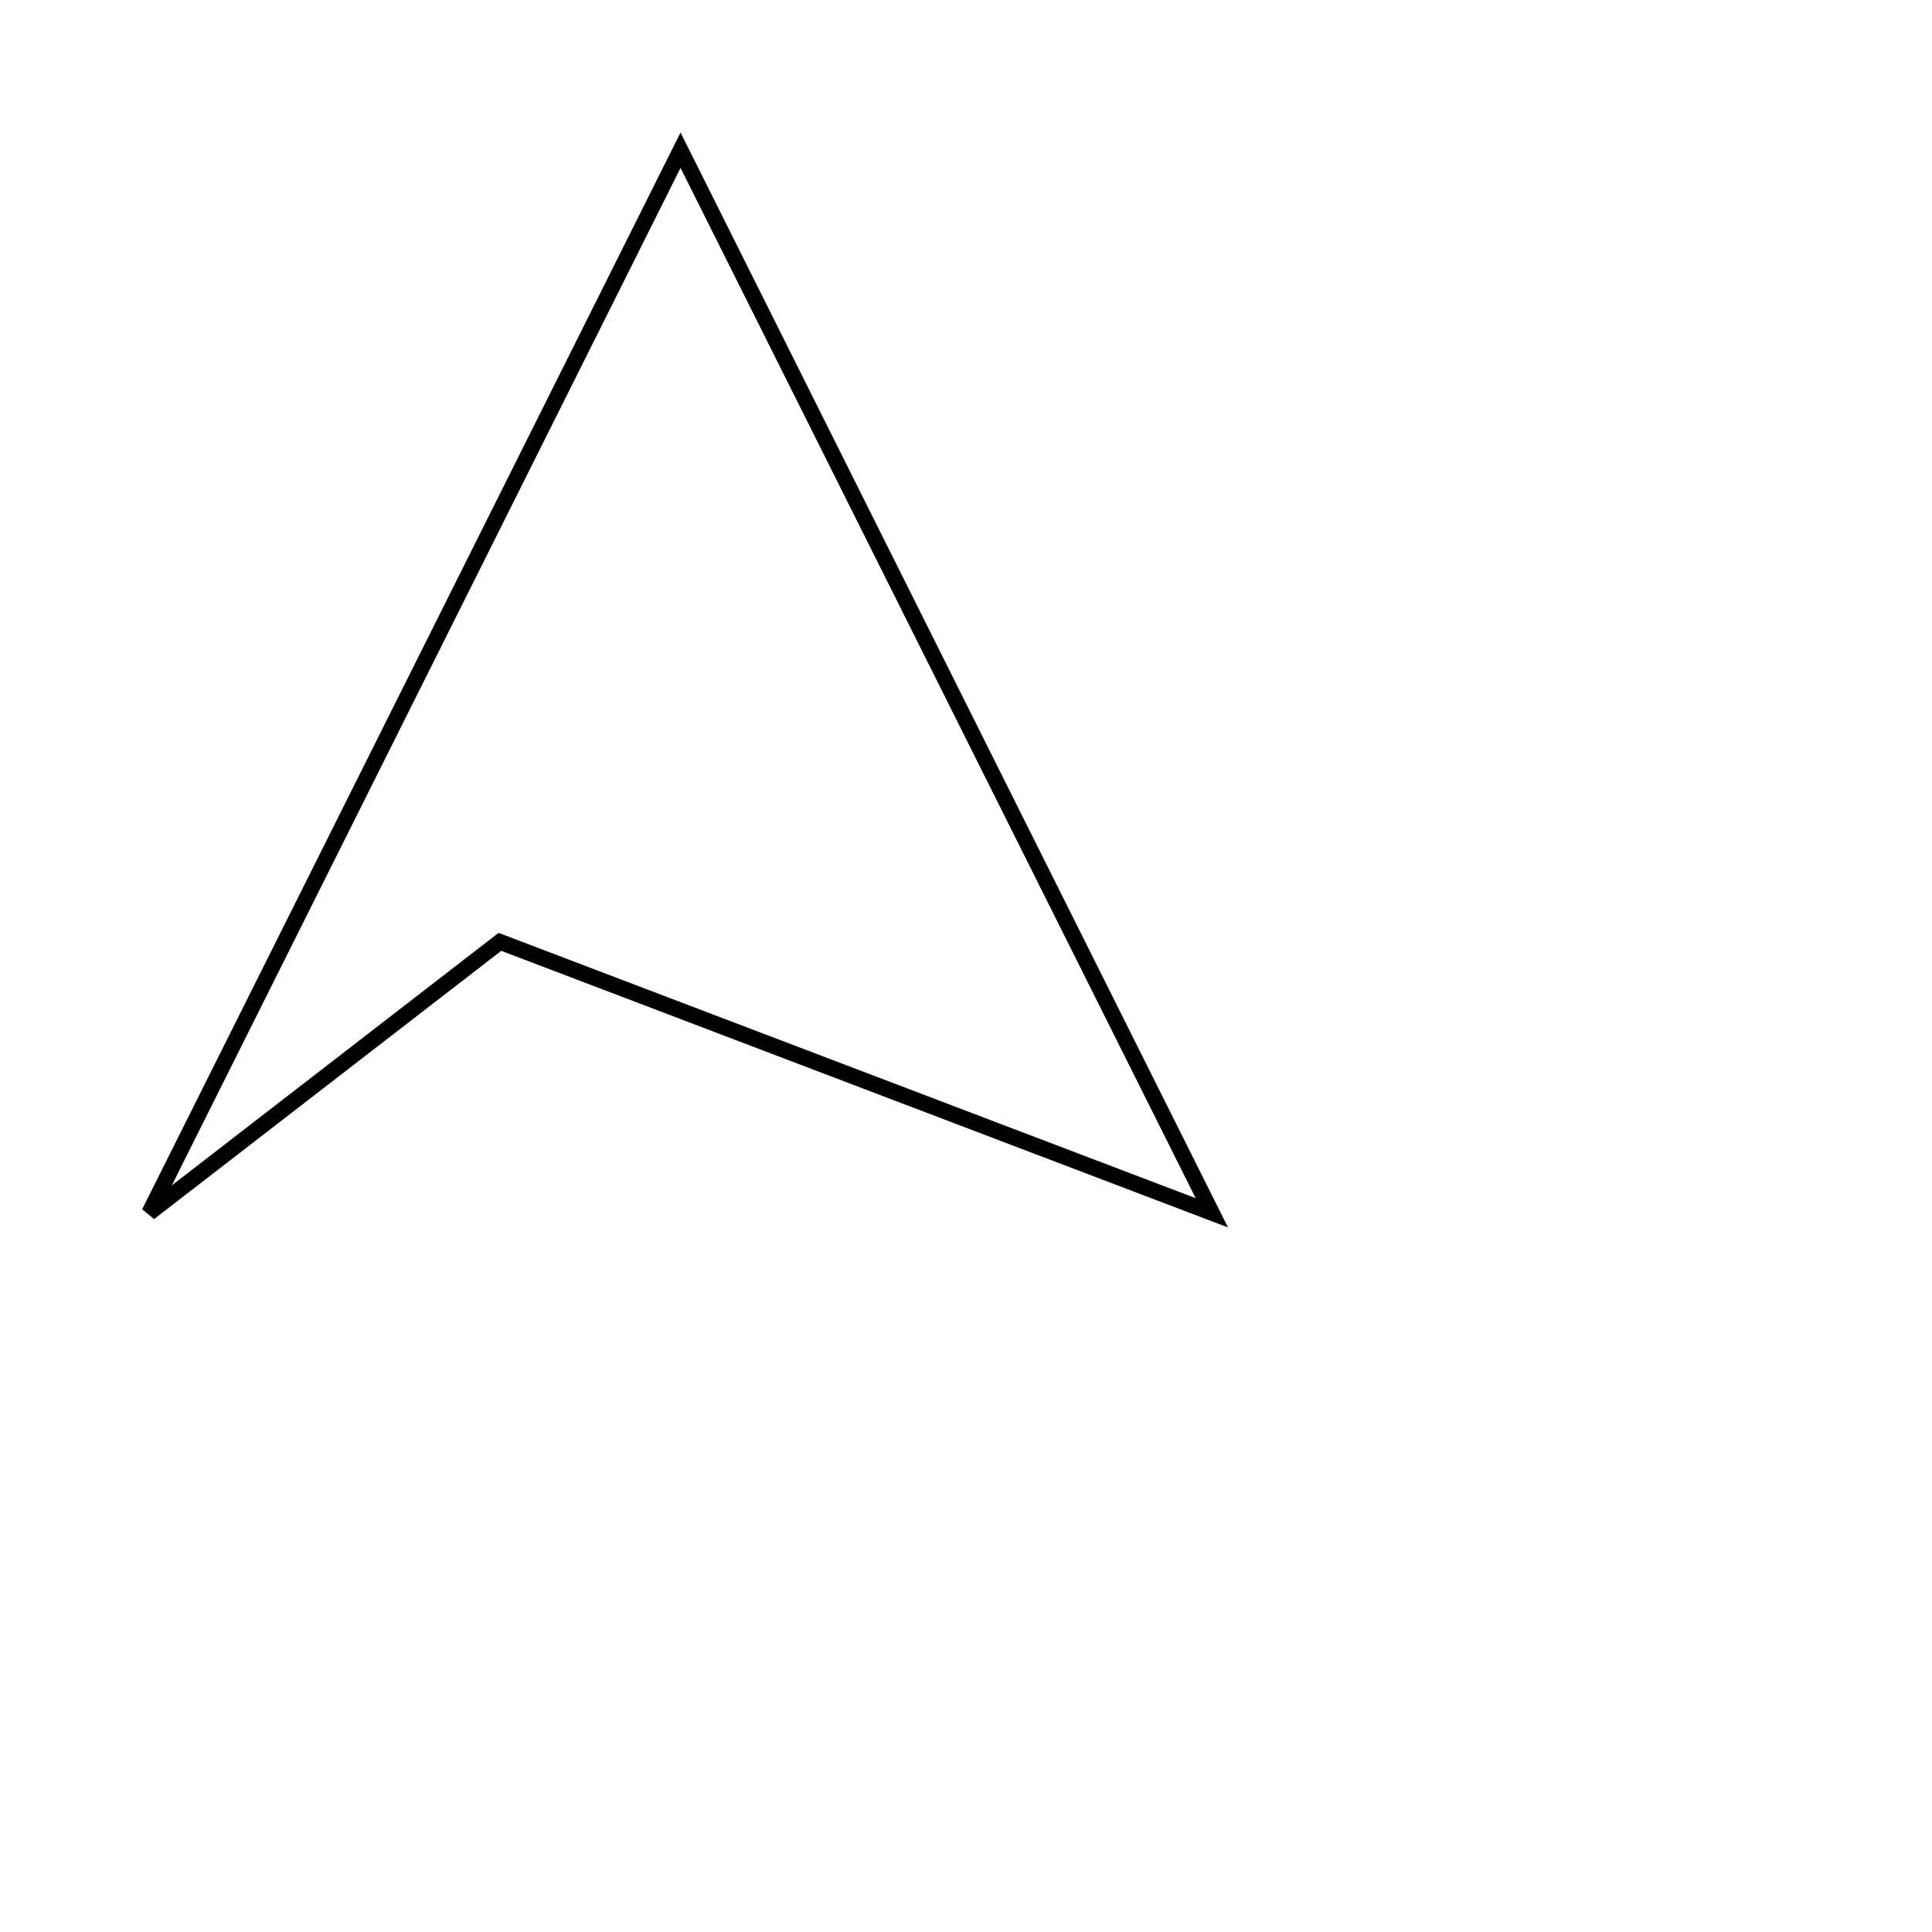
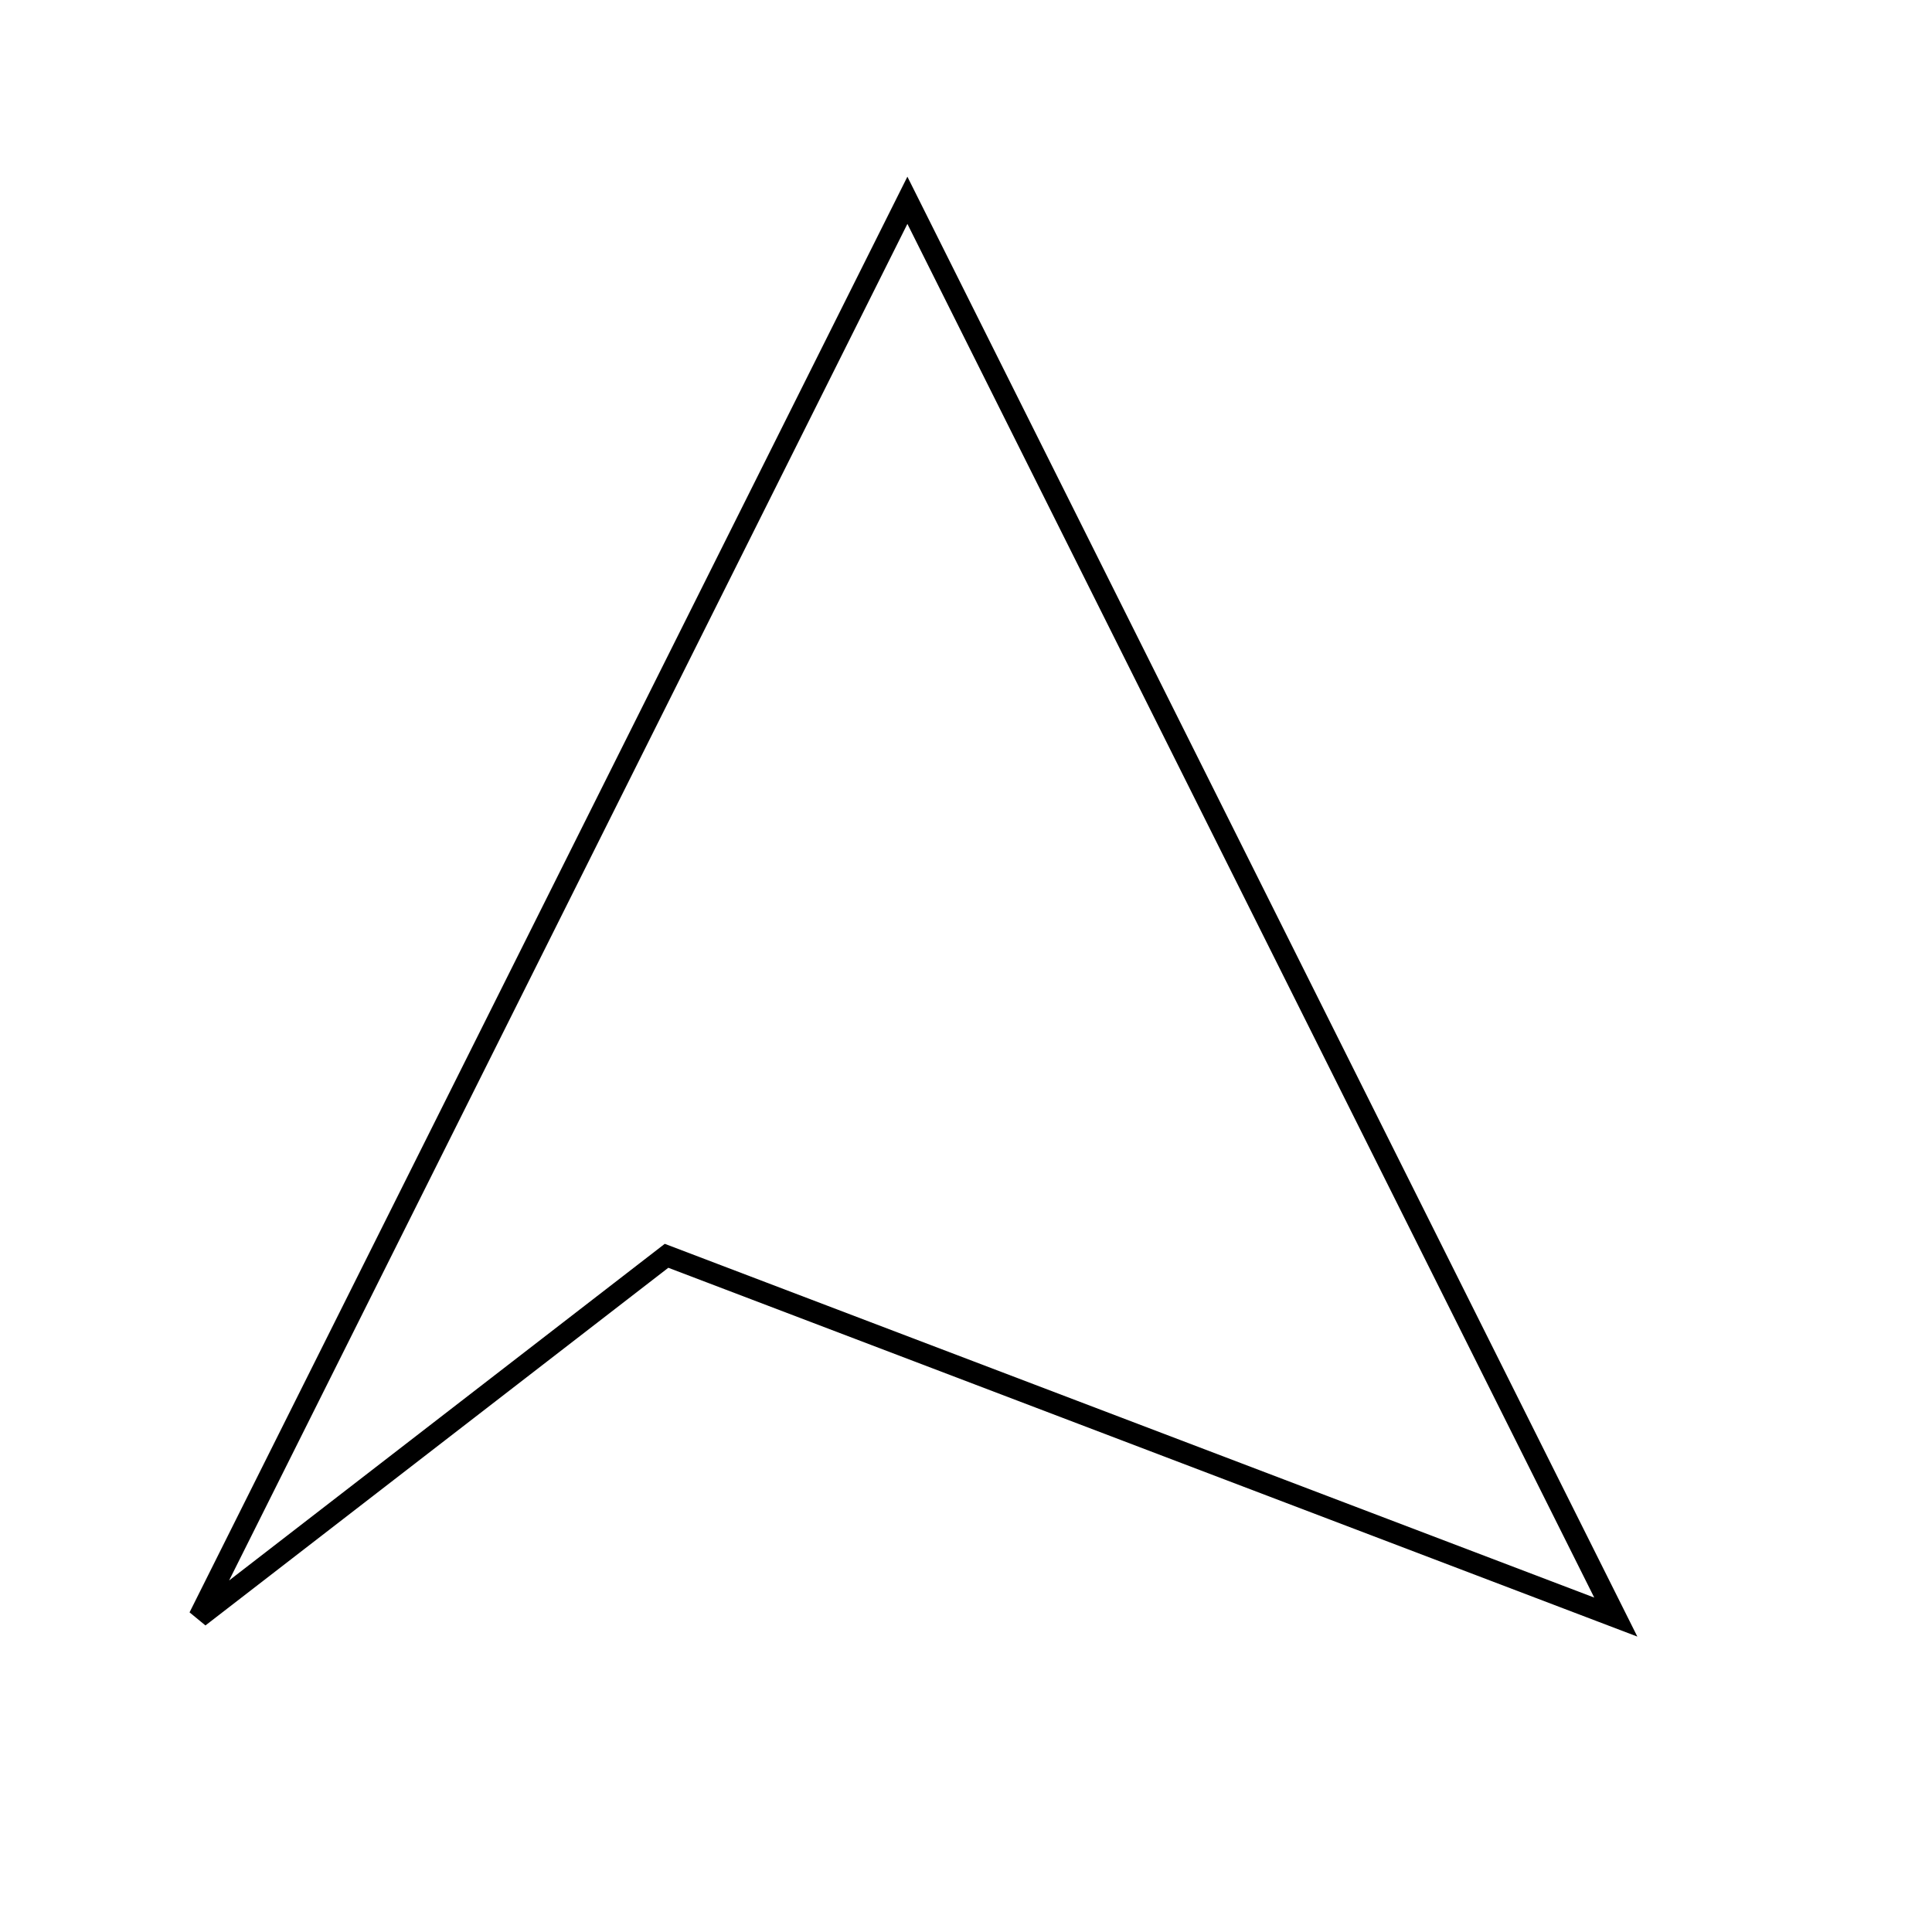
- <svg xmlns="http://www.w3.org/2000/svg" version="1.1" viewBox="0 0 400 400">
+ <svg xmlns="http://www.w3.org/2000/svg" version="1.1" viewBox="0 0 300 300">
  <path d="M 140.90 31.100 L 30.900 251.10 L 103.50 195.00 L 250.90 251.10  Z" stroke="#000" stroke-width="3.279" fill="none" />
</svg>
